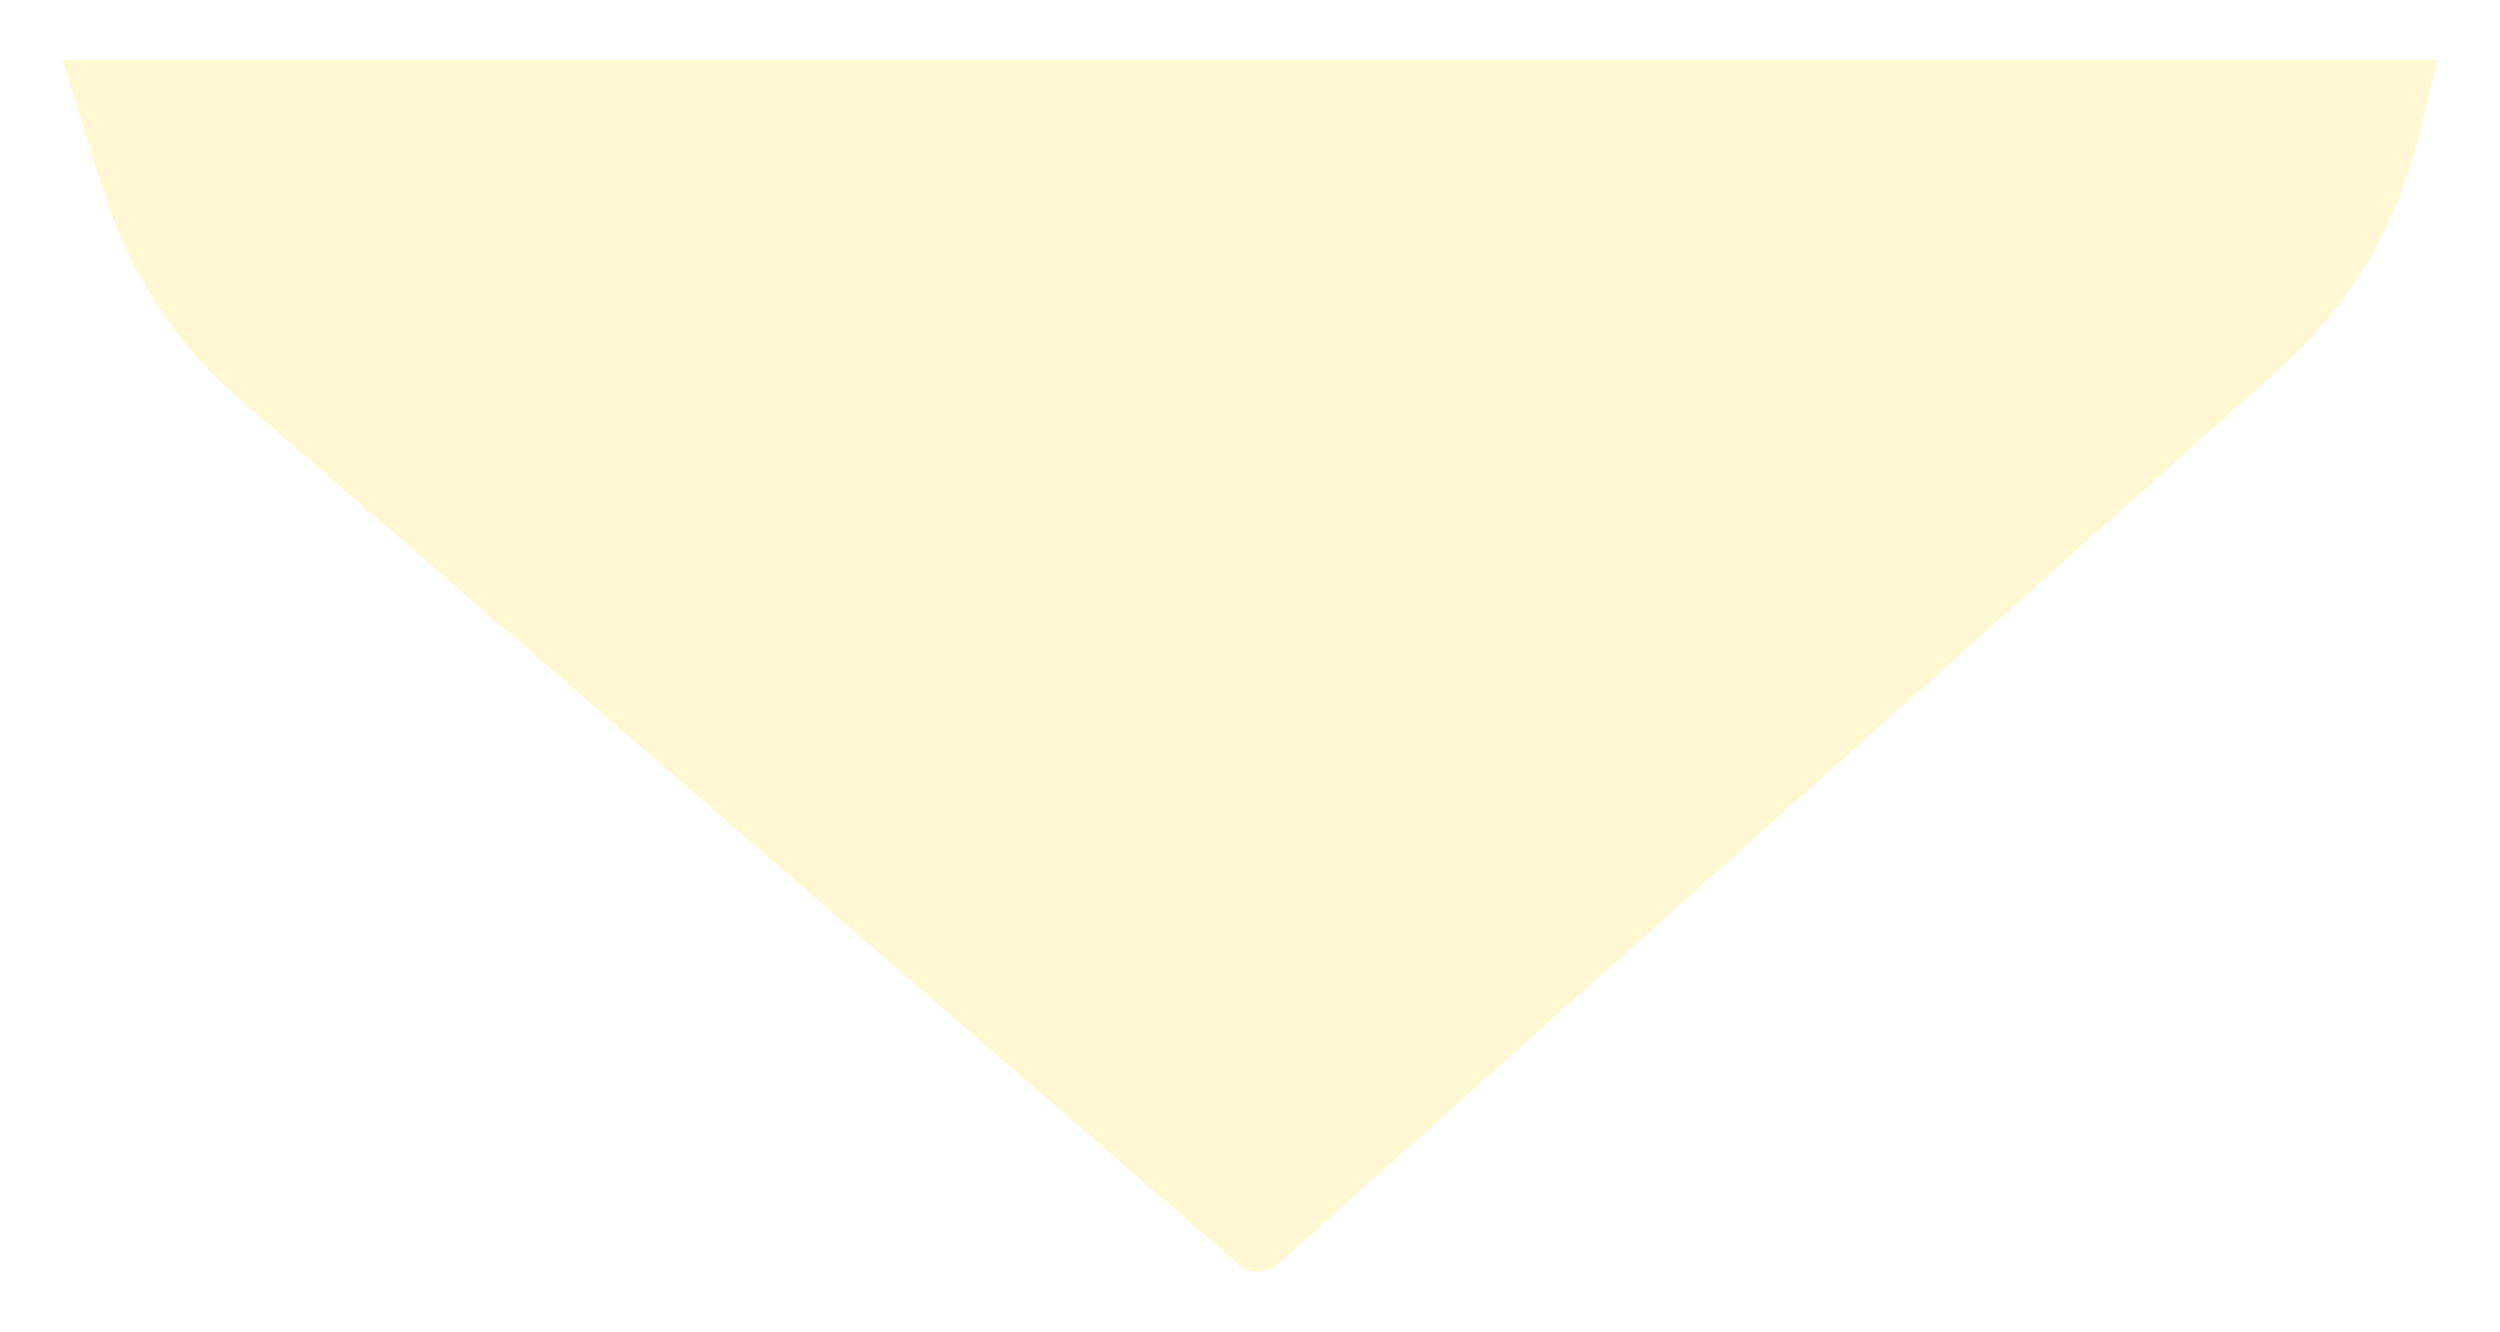
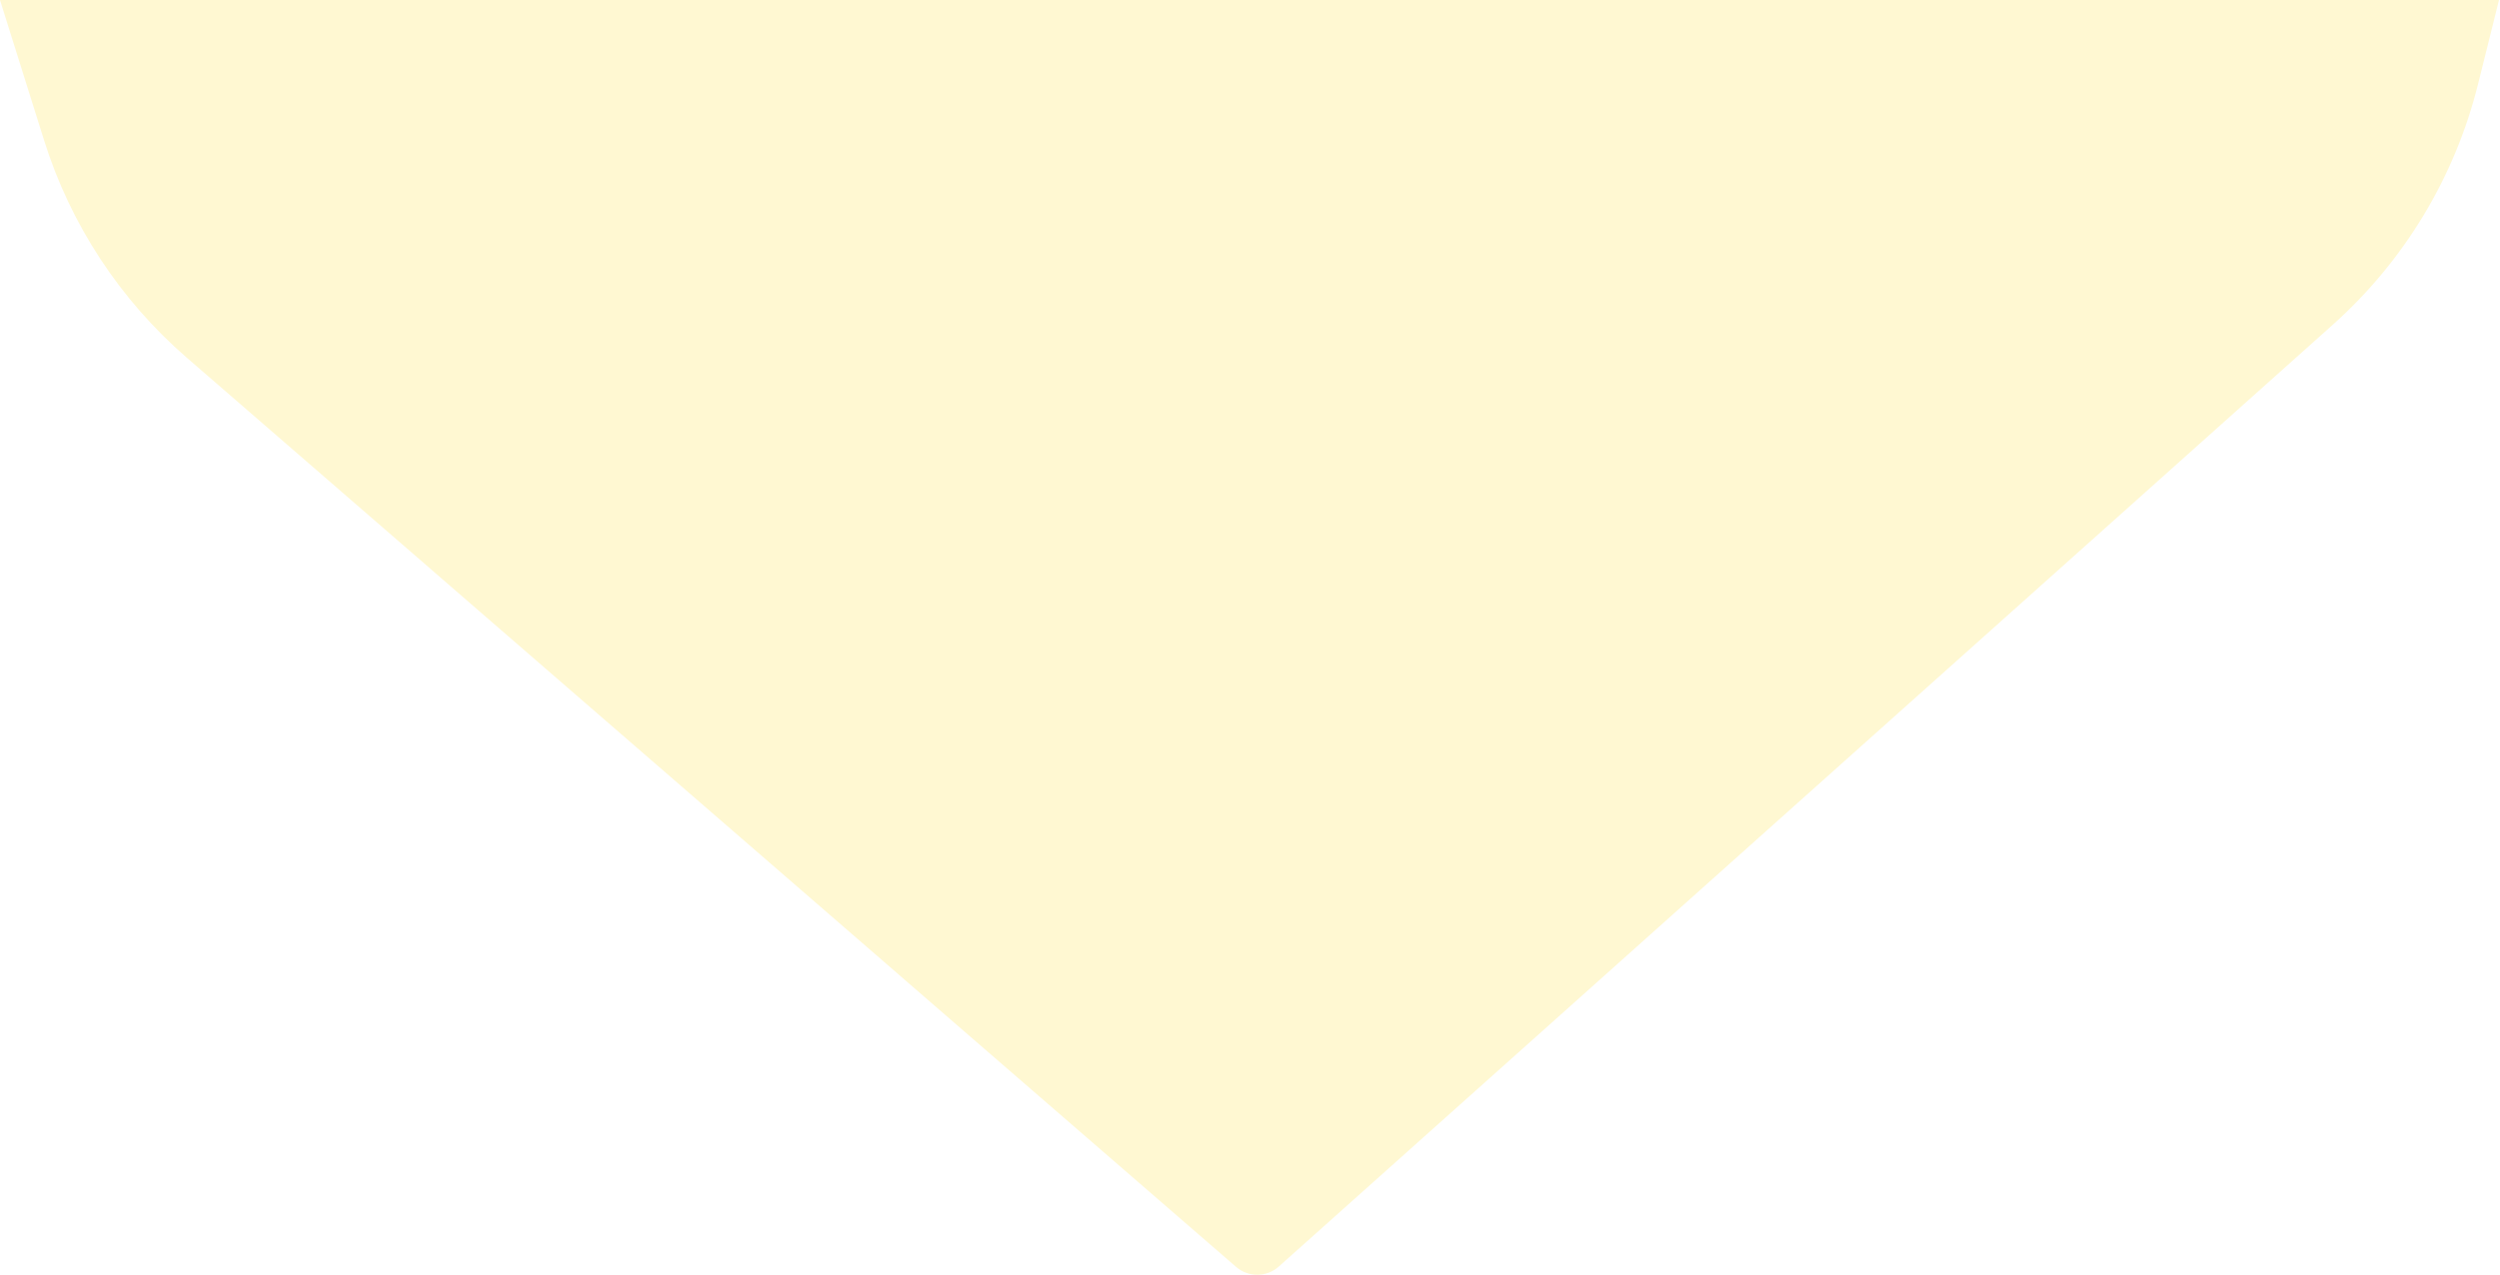
- <svg xmlns="http://www.w3.org/2000/svg" id="_레이어_1" version="1.1" viewBox="0 0 325.2 173.2">
+ <svg xmlns="http://www.w3.org/2000/svg" id="_레이어_1" data-name=" 레이어 1" viewBox="0 0 308.99 157.68">
  <defs>
    <style>
-       .st0 {
+       .cls-1 {
        fill: none;
      }

-       .st1 {
+       .cls-2 {
        fill: #fff8d2;
      }

-       .st2 {
+       .cls-3 {
        clip-path: url(#clippath);
      }
    </style>
    <clipPath id="clippath">
-       <path class="st0" d="M13.5,25.1L8.1,7.8h309l-2.6,10.4c-2.9,11.5-9.1,21.8-17.9,29.7l-130.3,116.5c-1.5,1.3-3.8,1.4-5.3,0L31.2,52c-8.3-7.2-14.4-16.5-17.6-26.9Z" />
+       <path class="cls-1" d="M5.45,17.35L0,0h308.99l-2.59,10.4c-2.86,11.49-9.11,21.85-17.93,29.74l-130.35,116.52c-1.5,1.34-3.76,1.36-5.29.04L23.09,44.24c-8.26-7.16-14.36-16.46-17.64-26.89Z" />
    </clipPath>
  </defs>
-   <g class="st2">
-     <rect class="st1" x="-38.5" y="-42.8" width="396.4" height="264.1" />
+   <g class="cls-3">
+     <rect class="cls-2" x="-16.81" y="-112.65" width="342.6" height="628.09" />
  </g>
</svg>
